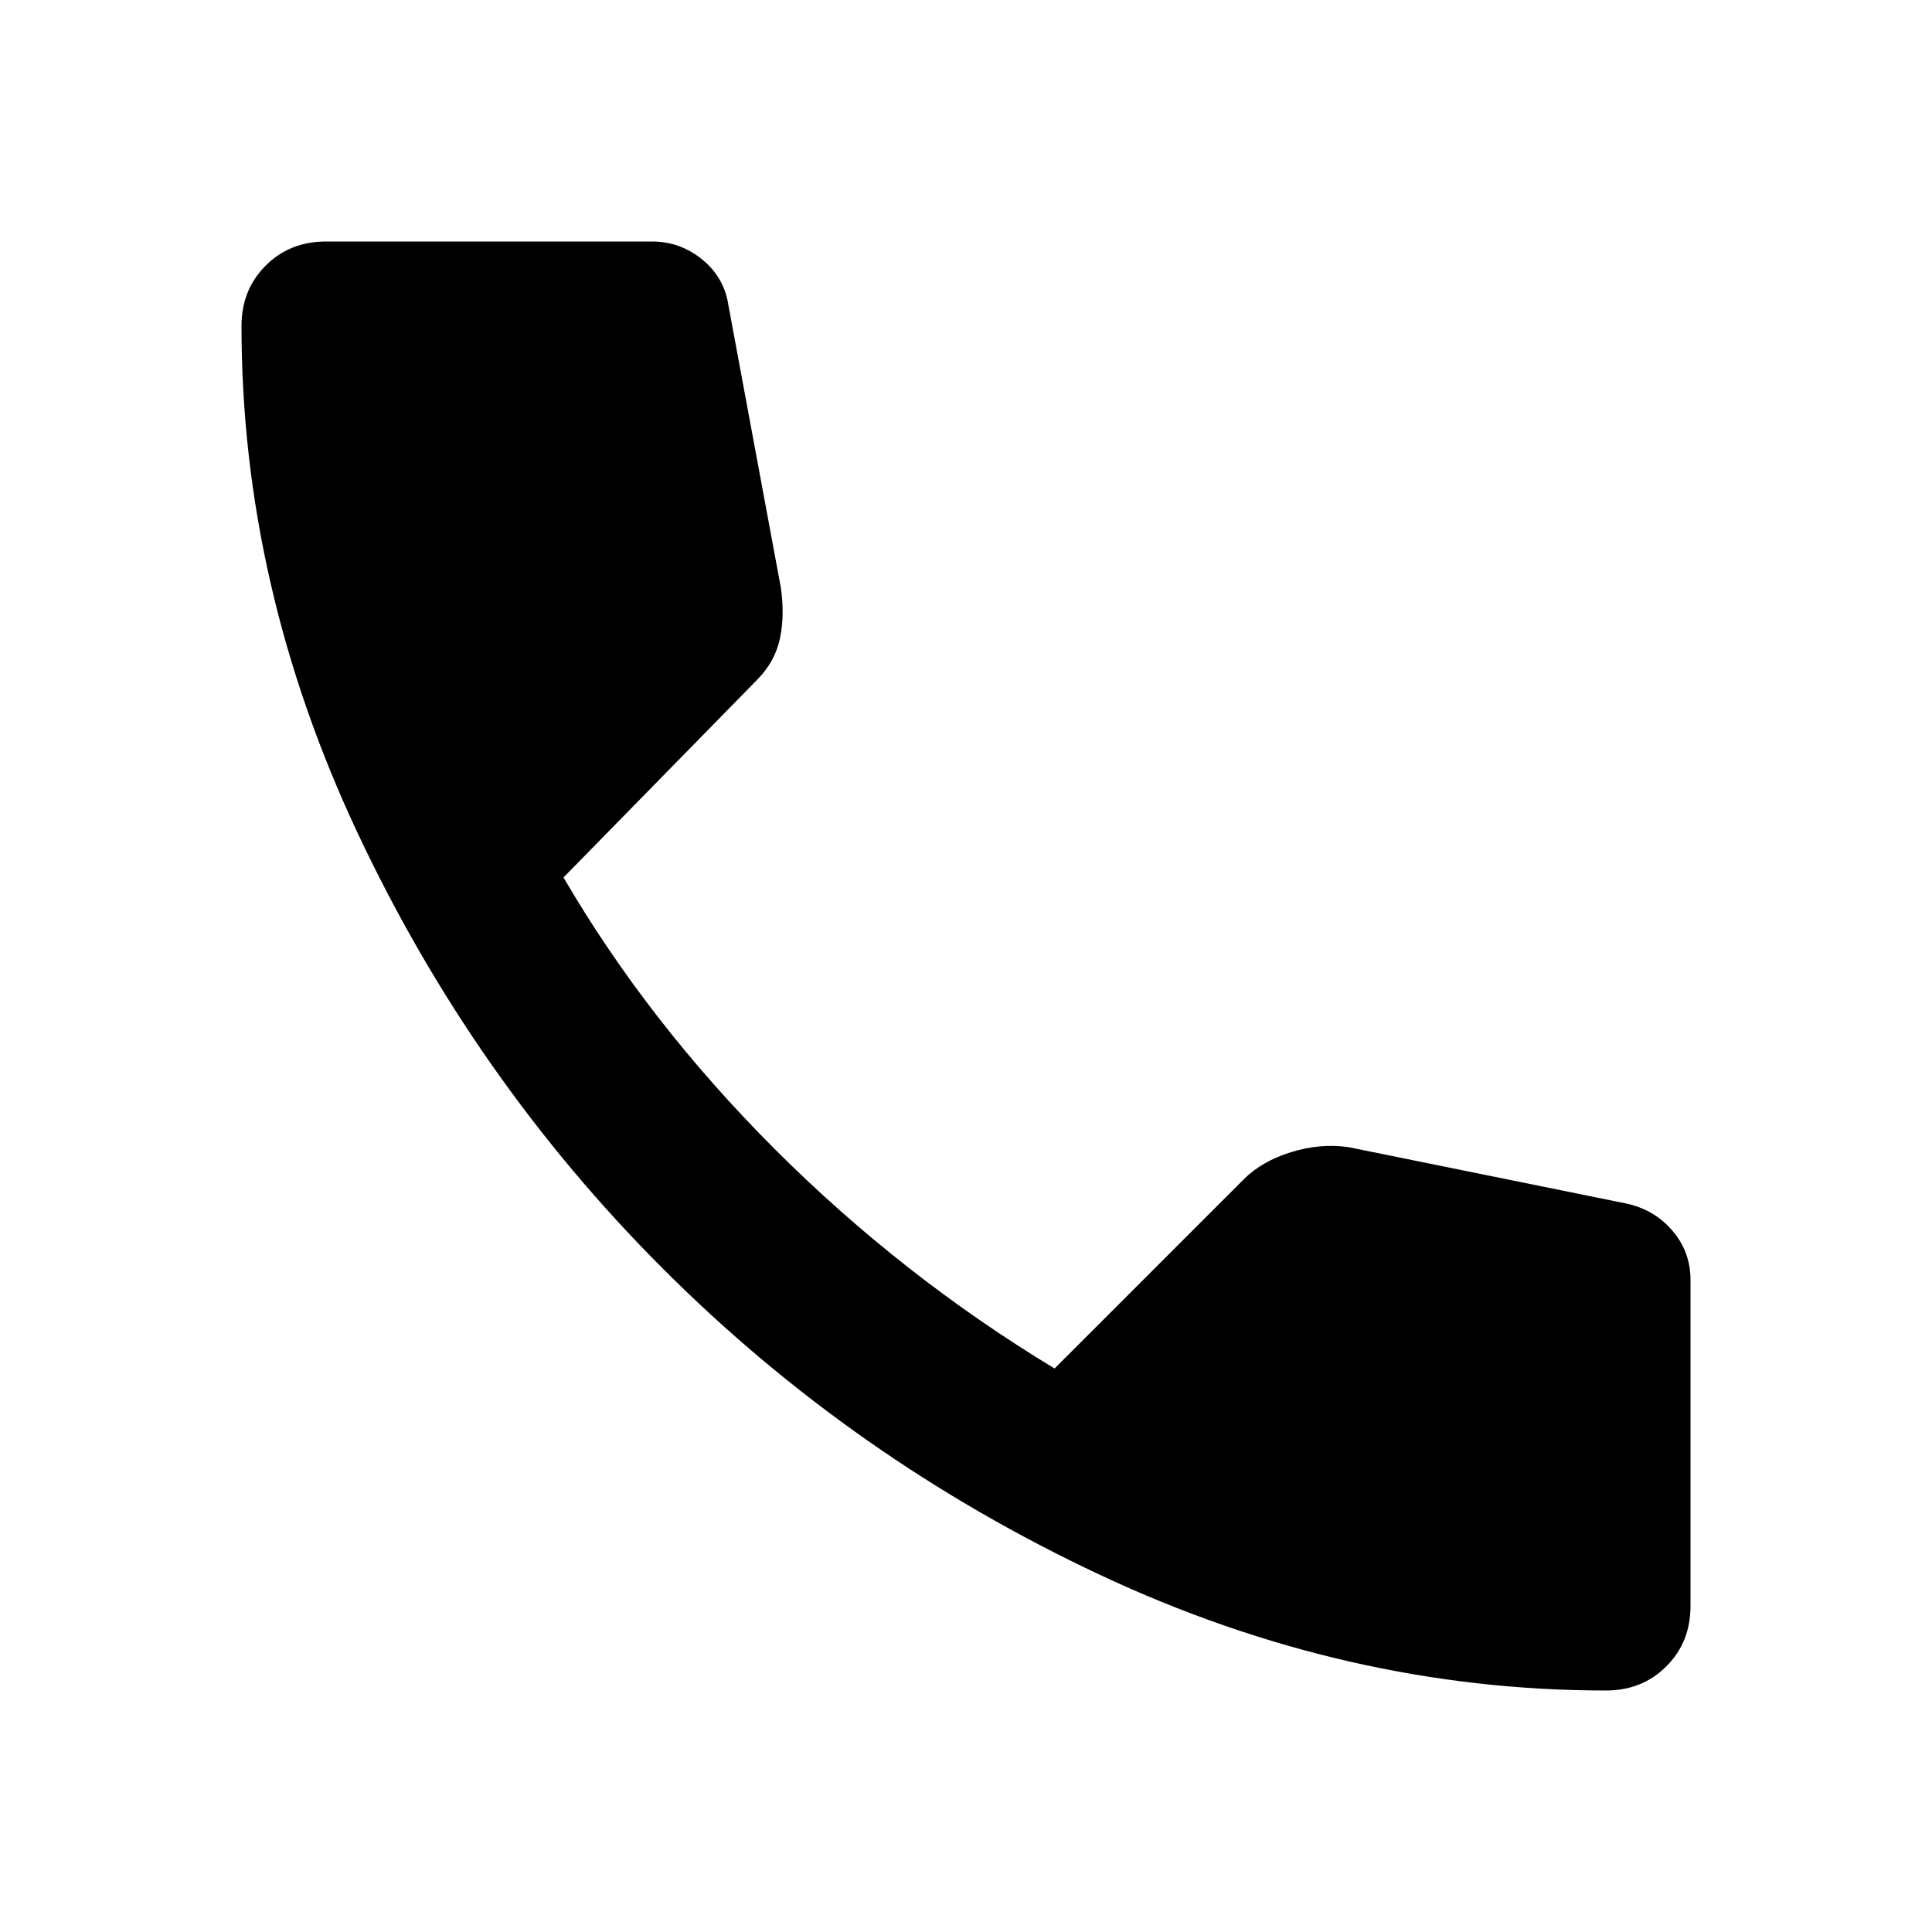
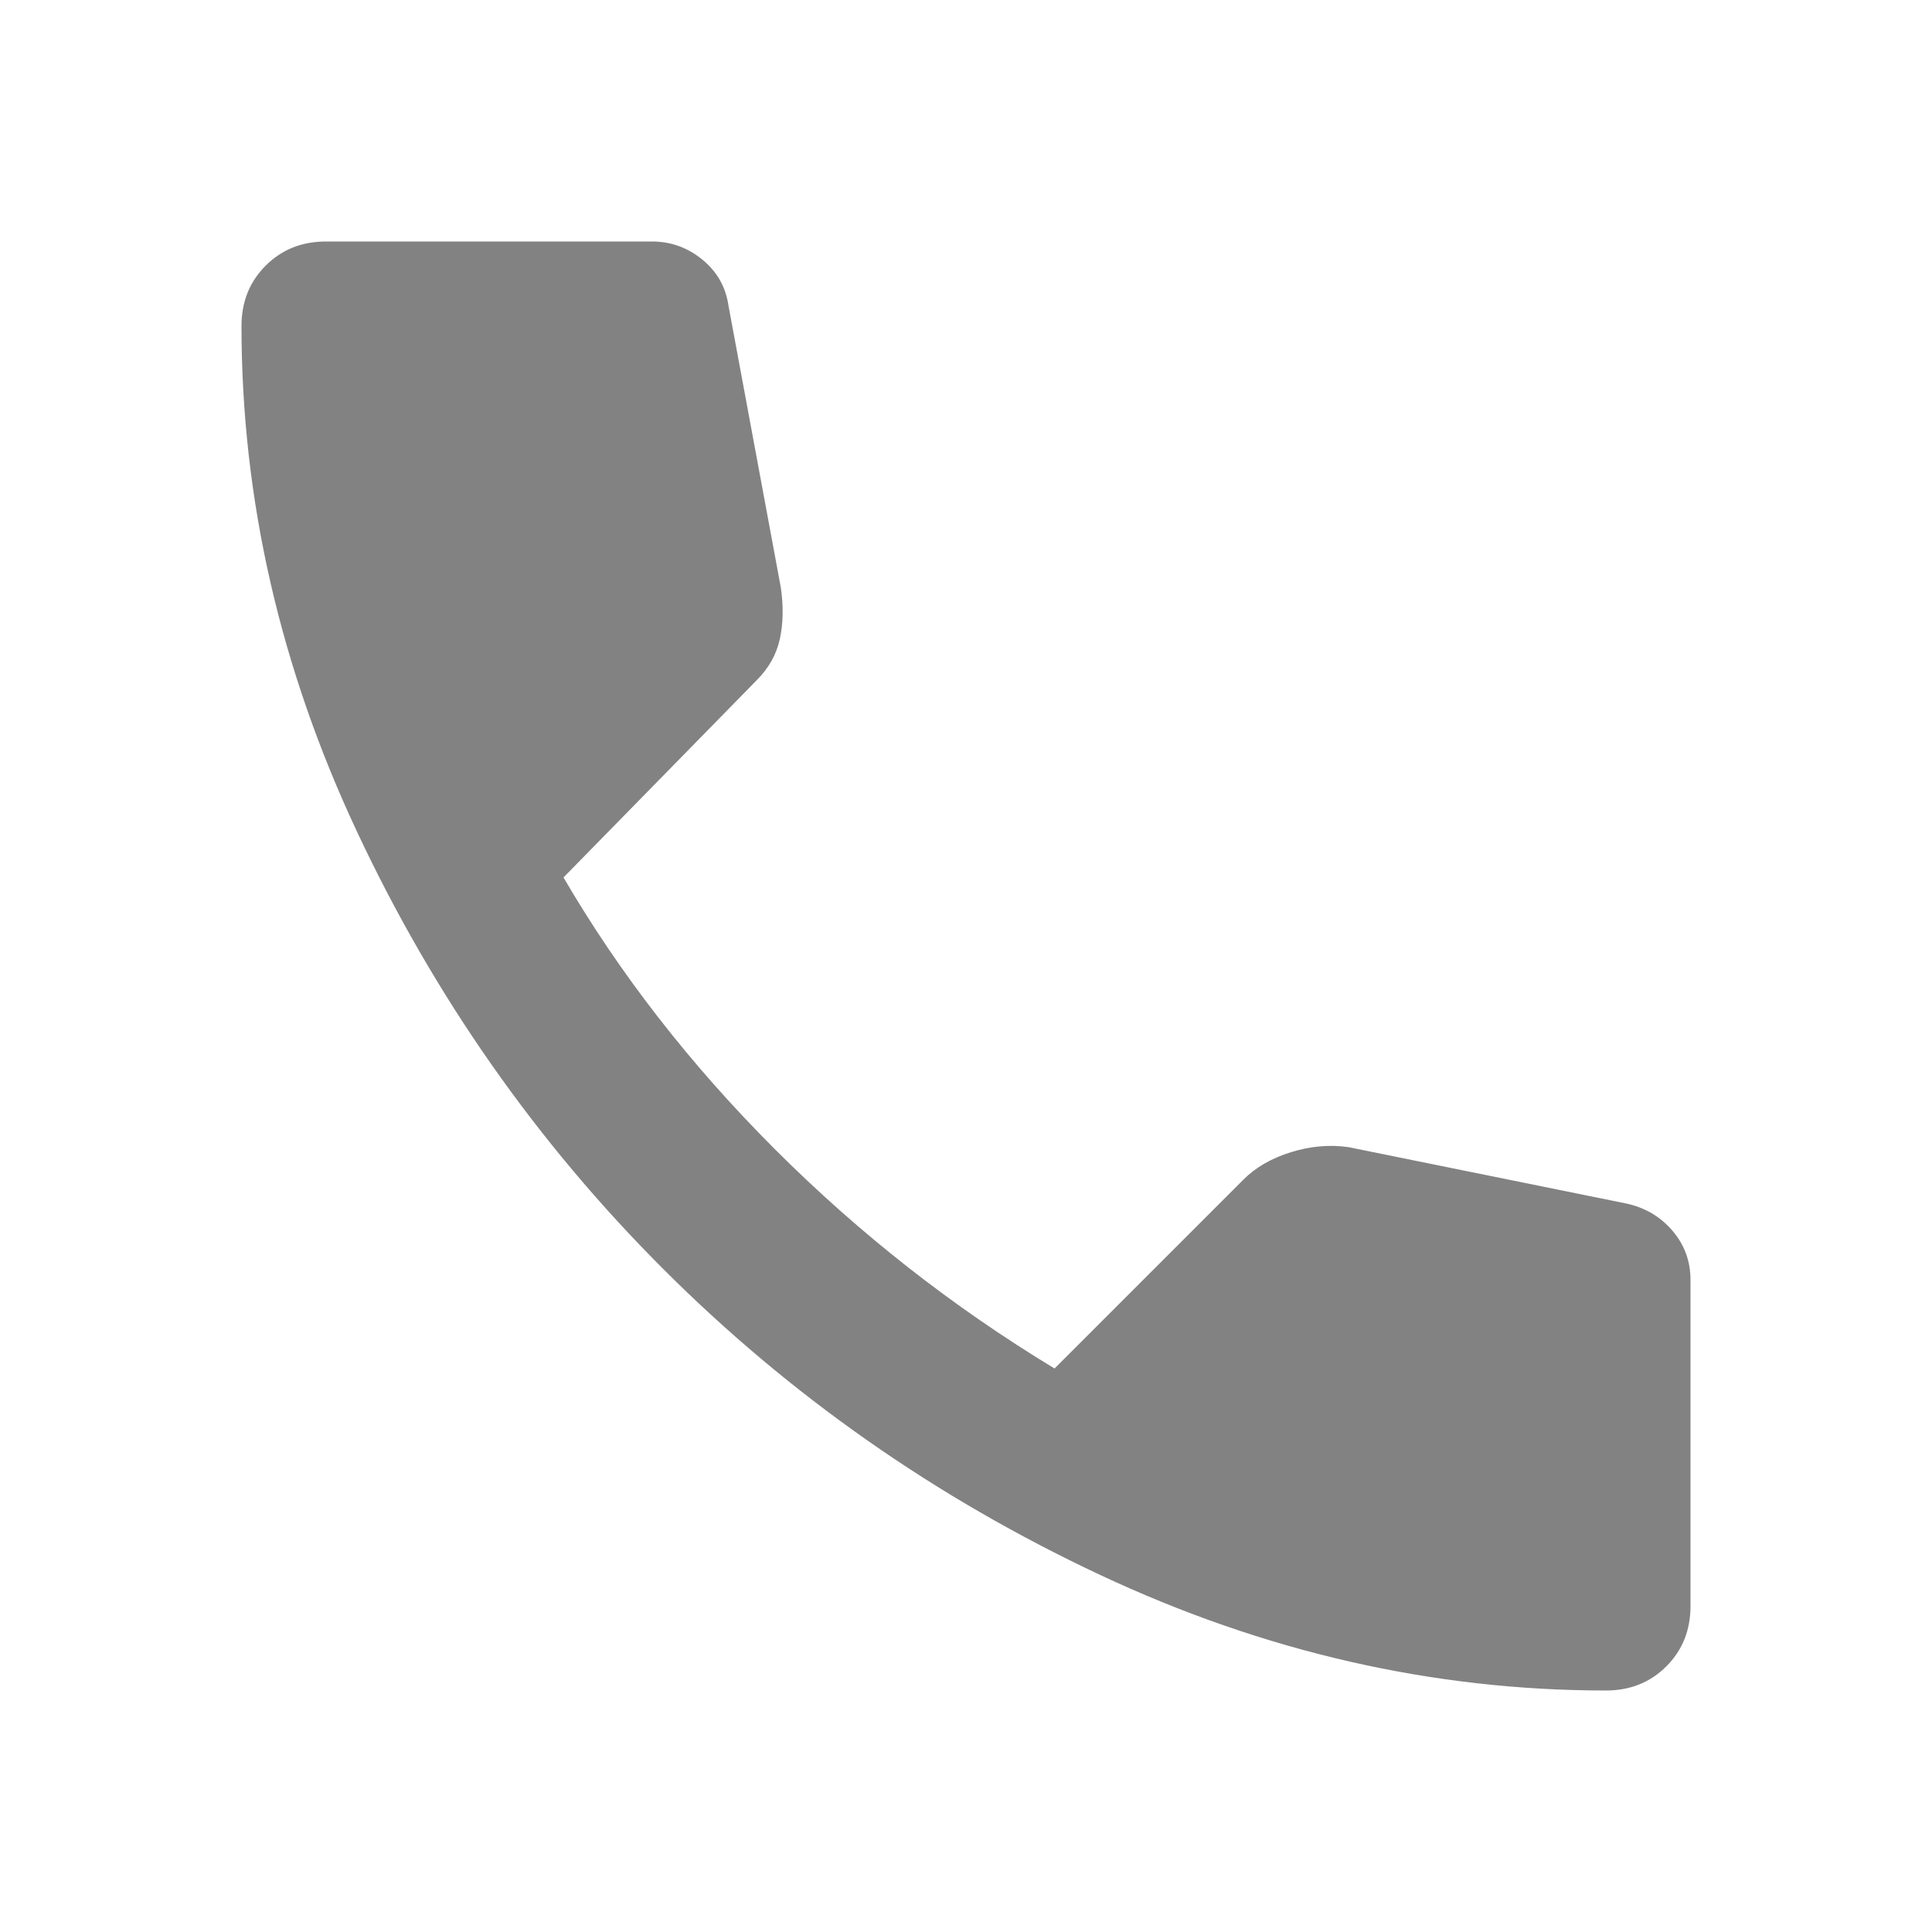
<svg xmlns="http://www.w3.org/2000/svg" height="24" viewBox="0 -960 960 960" width="24">
-   <path d="M798-120q-129 0-251.5-57.5t-217-152q-94.5-94.5-152-217T120-798q0-18 12-30t30-12h162q14 0 25 9t13 23l26 140q2 14-.5 25.5T376-622l-96 98q42 72 105 135t139 109l94-94q9-9 23.5-13.5T670-390l138 28q14 3 23 13.5t9 24.5v162q0 18-12 30t-30 12Z" />
+   <path fill="#828282" d="M798-120q-129 0-251.5-57.5t-217-152q-94.5-94.5-152-217T120-798q0-18 12-30t30-12h162q14 0 25 9t13 23l26 140q2 14-.5 25.5T376-622l-96 98q42 72 105 135t139 109l94-94q9-9 23.5-13.5T670-390l138 28q14 3 23 13.5t9 24.5v162q0 18-12 30t-30 12Z" />
</svg>
